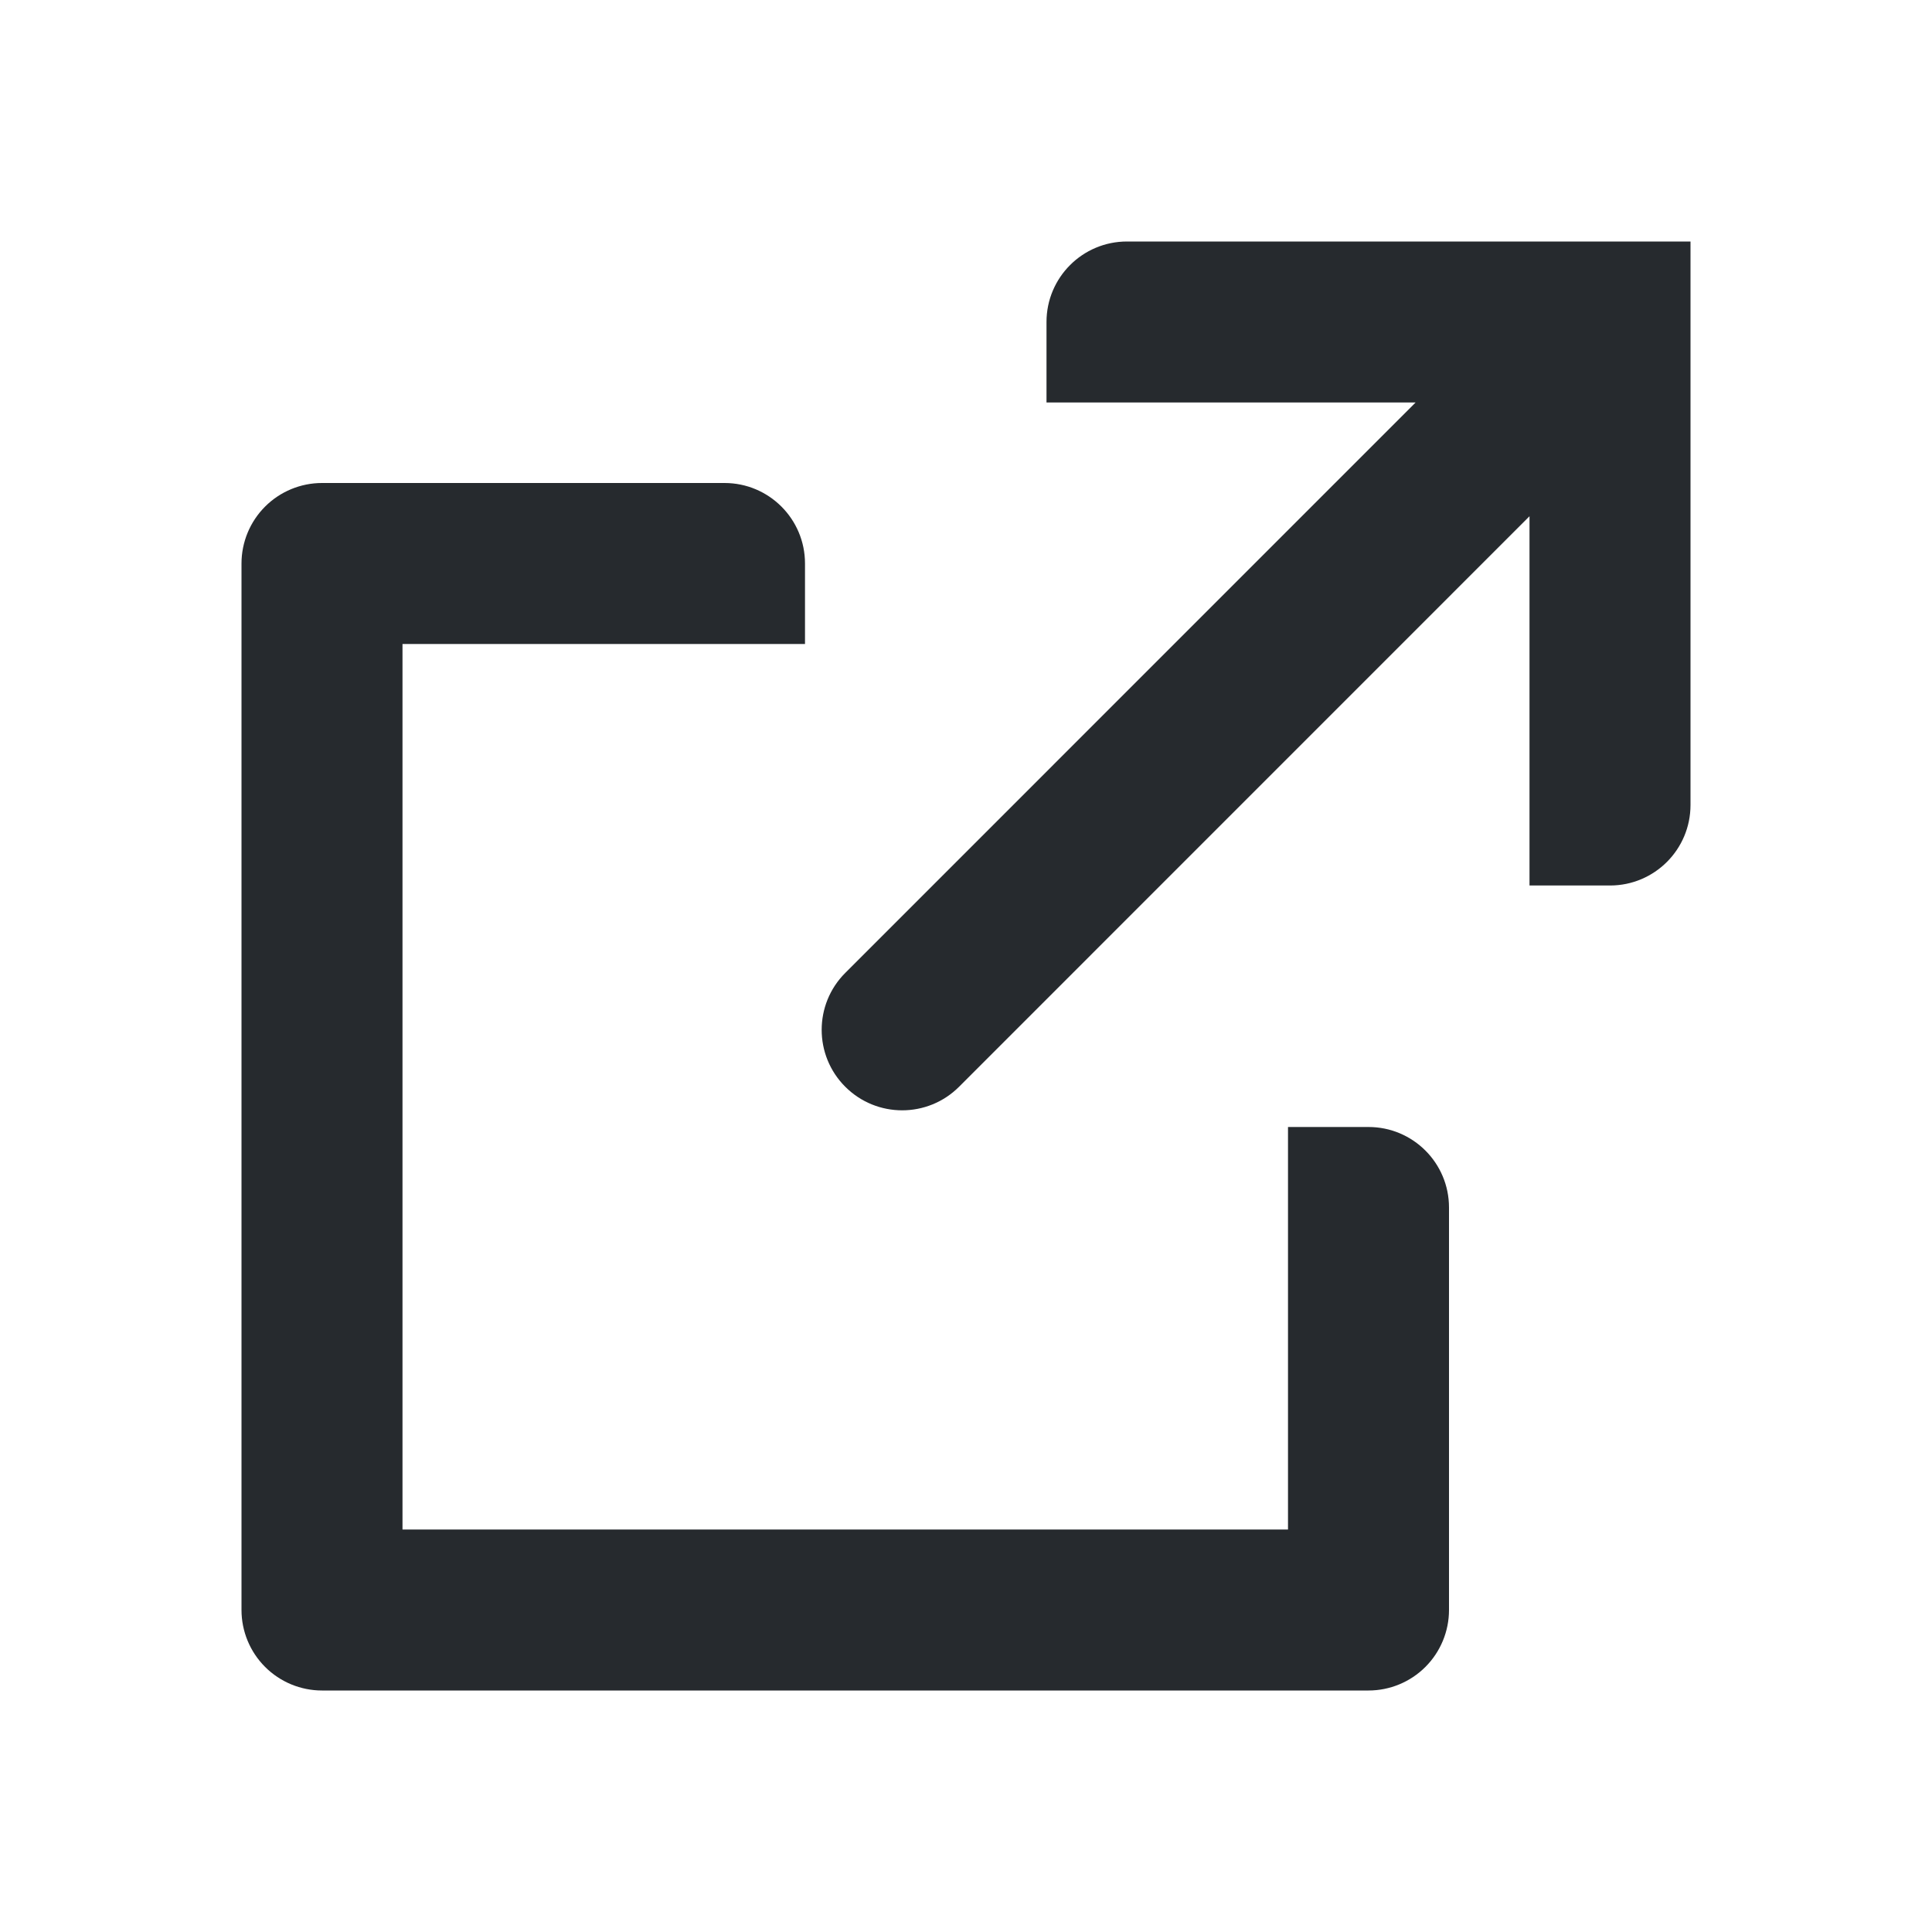
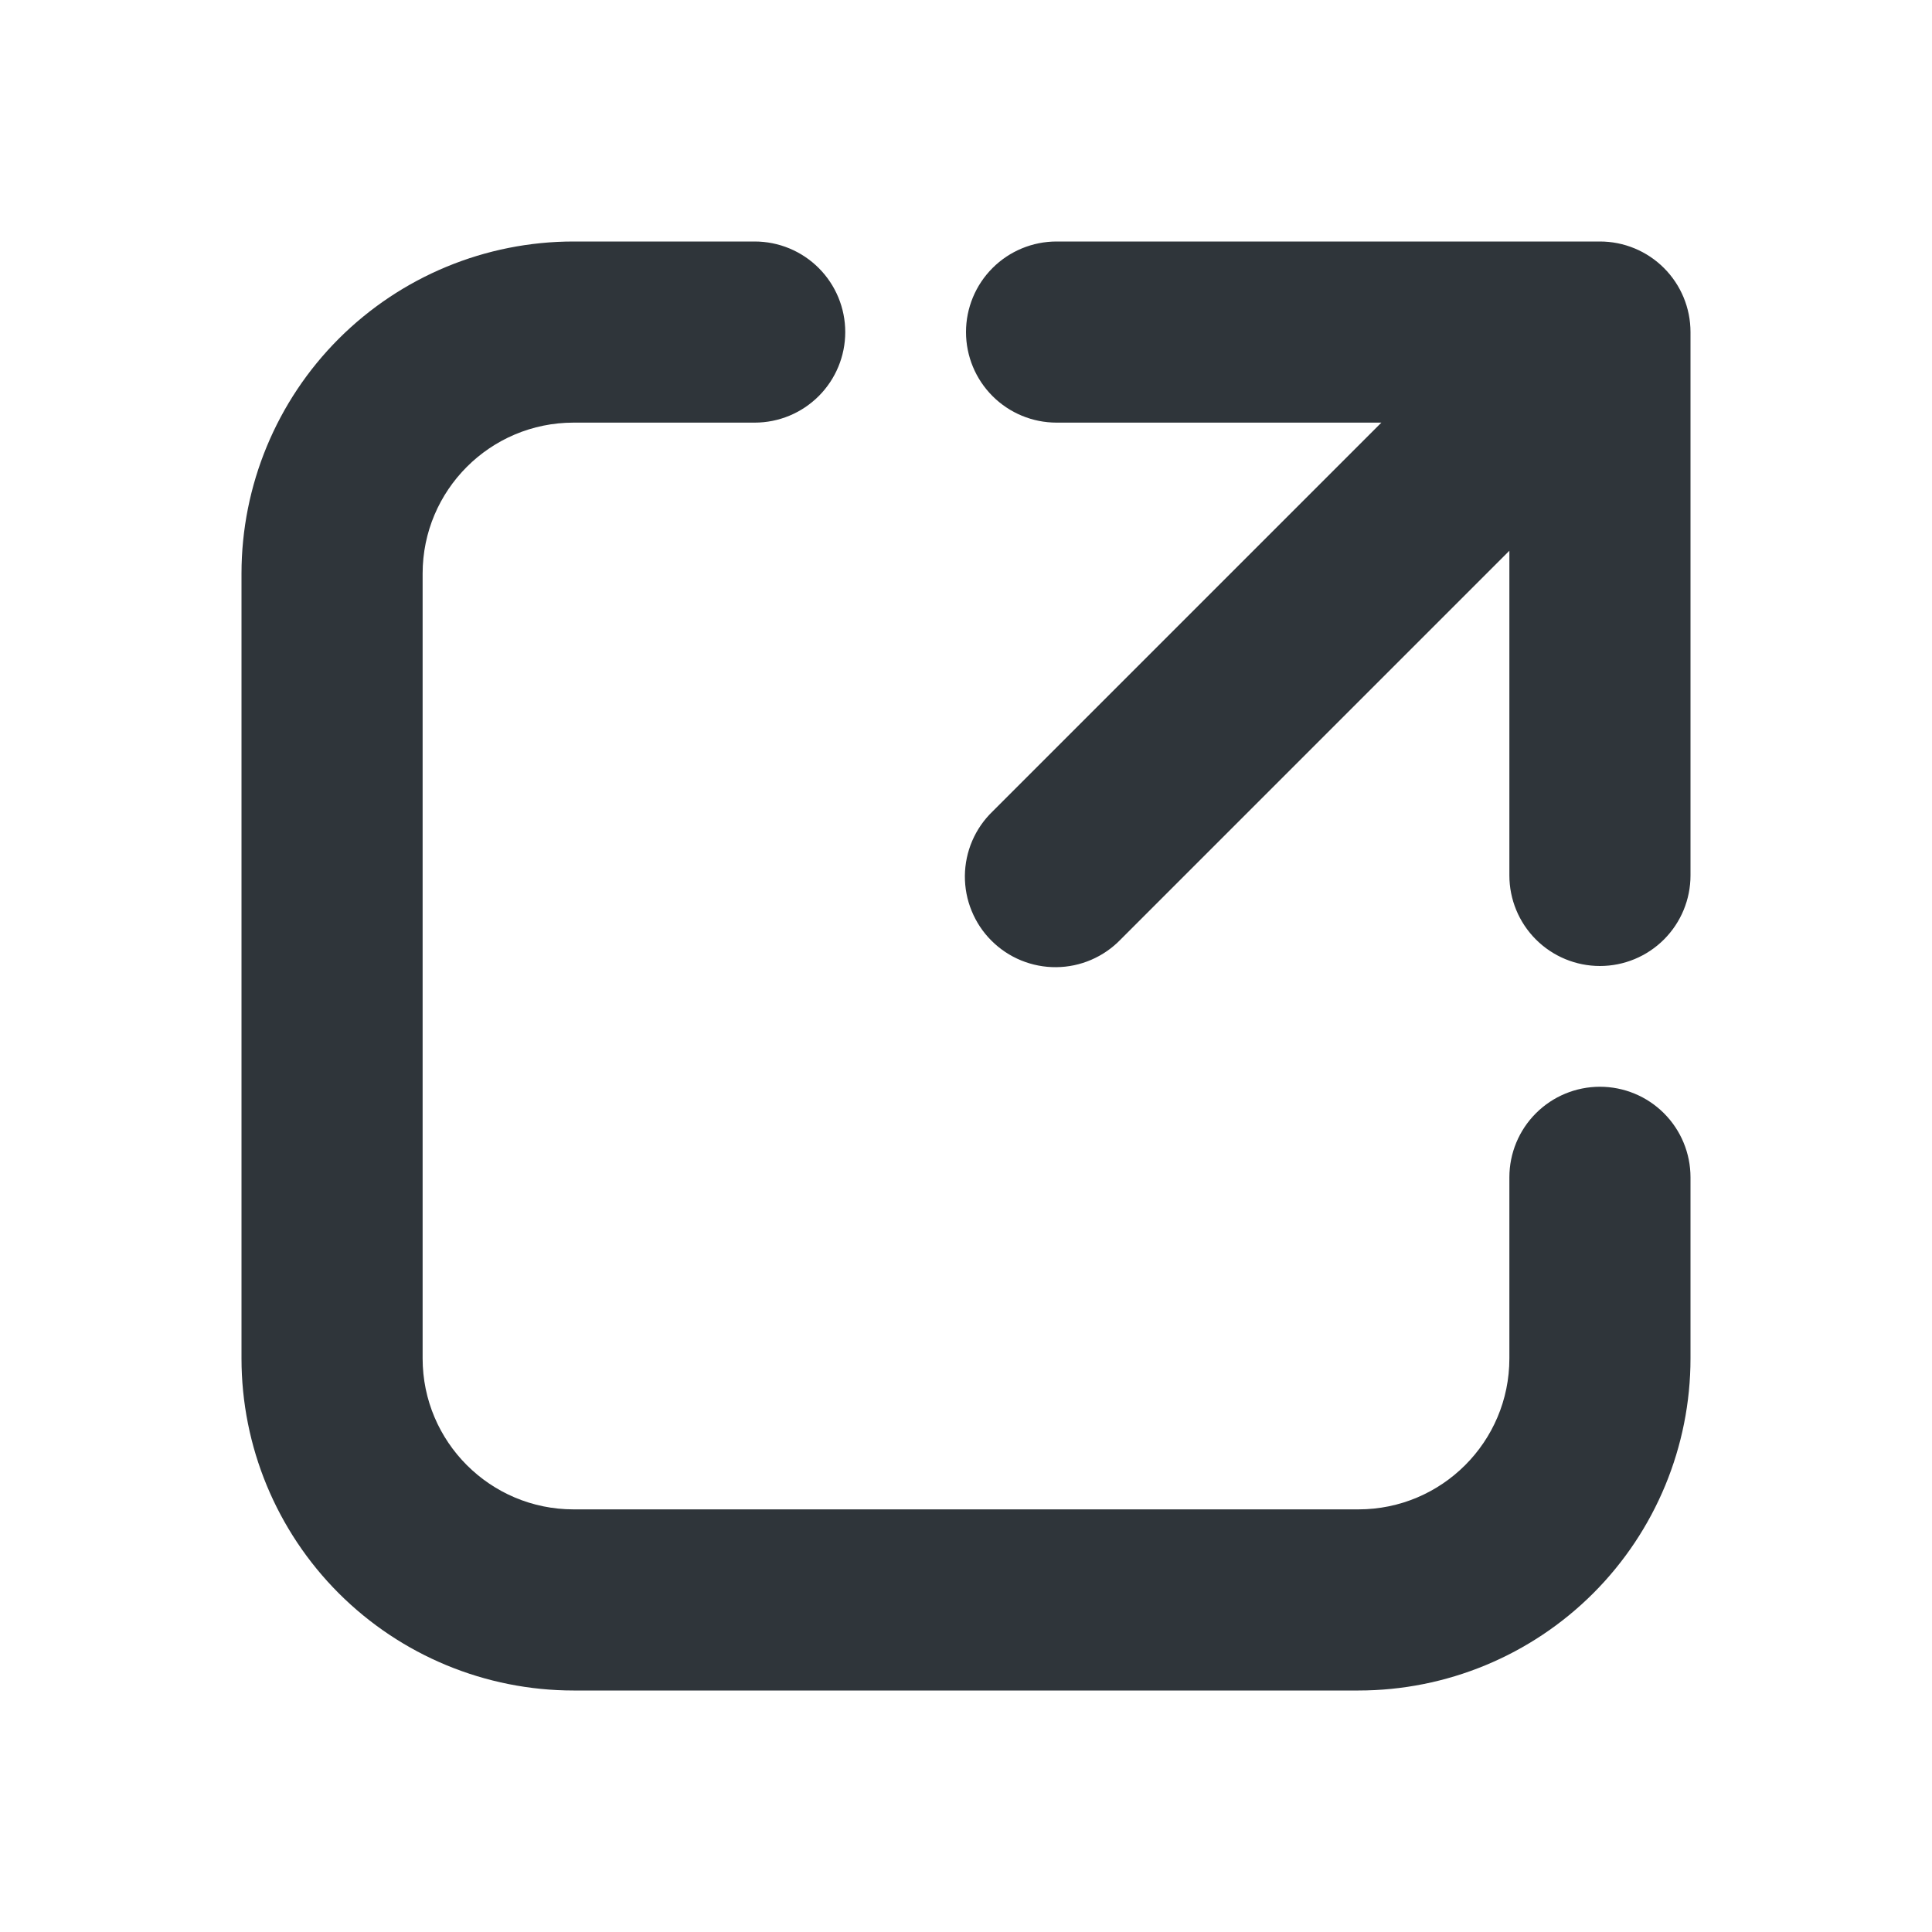
<svg xmlns="http://www.w3.org/2000/svg" width="48" height="48" viewBox="0 0 48 48" fill="none">
-   <mask id="mask0_903_445" style="mask-type:alpha" maskUnits="userSpaceOnUse" x="0" y="0" width="48" height="48">
-     <rect width="48" height="48" fill="#D9D9D9" />
-   </mask>
-   <g mask="url(#mask0_903_445)">
-     <path d="M18 12C19.105 12 20 12.895 20 14V16H10V38H32V28H34C35.105 28 36 28.895 36 30V40C36 40.53 35.789 41.039 35.414 41.414C35.039 41.789 34.53 42 34 42H8C7.47 42 6.961 41.789 6.586 41.414C6.211 41.039 6 40.53 6 40V14C6 13.47 6.211 12.961 6.586 12.586C6.961 12.211 7.47 12 8 12H18ZM42 6V20C42 21.105 41.105 22 40 22H38V12.826L23.828 27C23.047 27.781 21.781 27.781 21 27V27C20.219 26.219 20.219 24.953 21 24.172L35.17 10H26V8C26 6.895 26.895 6 28 6H42Z" fill="#262A2E" />
-   </g>
+   <path d="M14.25 10.5C12.18 10.5 10.5 12.18 10.5 14.25V33.75C10.5 35.82 12.18 37.5 14.25 37.5H33.75C35.82 37.5 37.5 35.82 37.5 33.75V29.25C37.5 28.653 37.737 28.081 38.159 27.659C38.581 27.237 39.153 27 39.75 27C40.347 27 40.919 27.237 41.341 27.659C41.763 28.081 42 28.653 42 29.25V33.75C42 35.938 41.131 38.036 39.584 39.584C38.036 41.131 35.938 42 33.75 42H14.25C12.062 42 9.964 41.131 8.416 39.584C6.869 38.036 6 35.938 6 33.75V14.25C6 12.062 6.869 9.964 8.416 8.416C9.964 6.869 12.062 6 14.25 6H18.75C19.347 6 19.919 6.237 20.341 6.659C20.763 7.081 21 7.653 21 8.25C21 8.847 20.763 9.419 20.341 9.841C19.919 10.263 19.347 10.5 18.75 10.5H14.25ZM24 8.25C24 7.653 24.237 7.081 24.659 6.659C25.081 6.237 25.653 6 26.25 6H39.75C40.347 6 40.919 6.237 41.341 6.659C41.763 7.081 42 7.653 42 8.25V21.75C42 22.347 41.763 22.919 41.341 23.341C40.919 23.763 40.347 24 39.75 24C39.153 24 38.581 23.763 38.159 23.341C37.737 22.919 37.5 22.347 37.5 21.75V13.683L27.84 23.343C27.632 23.558 27.384 23.729 27.109 23.847C26.835 23.965 26.54 24.027 26.241 24.029C25.942 24.032 25.646 23.974 25.369 23.861C25.093 23.748 24.842 23.581 24.631 23.369C24.419 23.158 24.253 22.907 24.14 22.63C24.026 22.354 23.97 22.057 23.972 21.759C23.975 21.46 24.037 21.165 24.155 20.89C24.273 20.616 24.445 20.367 24.66 20.16L34.32 10.5H26.25C25.653 10.5 25.081 10.263 24.659 9.841C24.237 9.419 24 8.847 24 8.25Z" fill="#2F353A" />
</svg>
